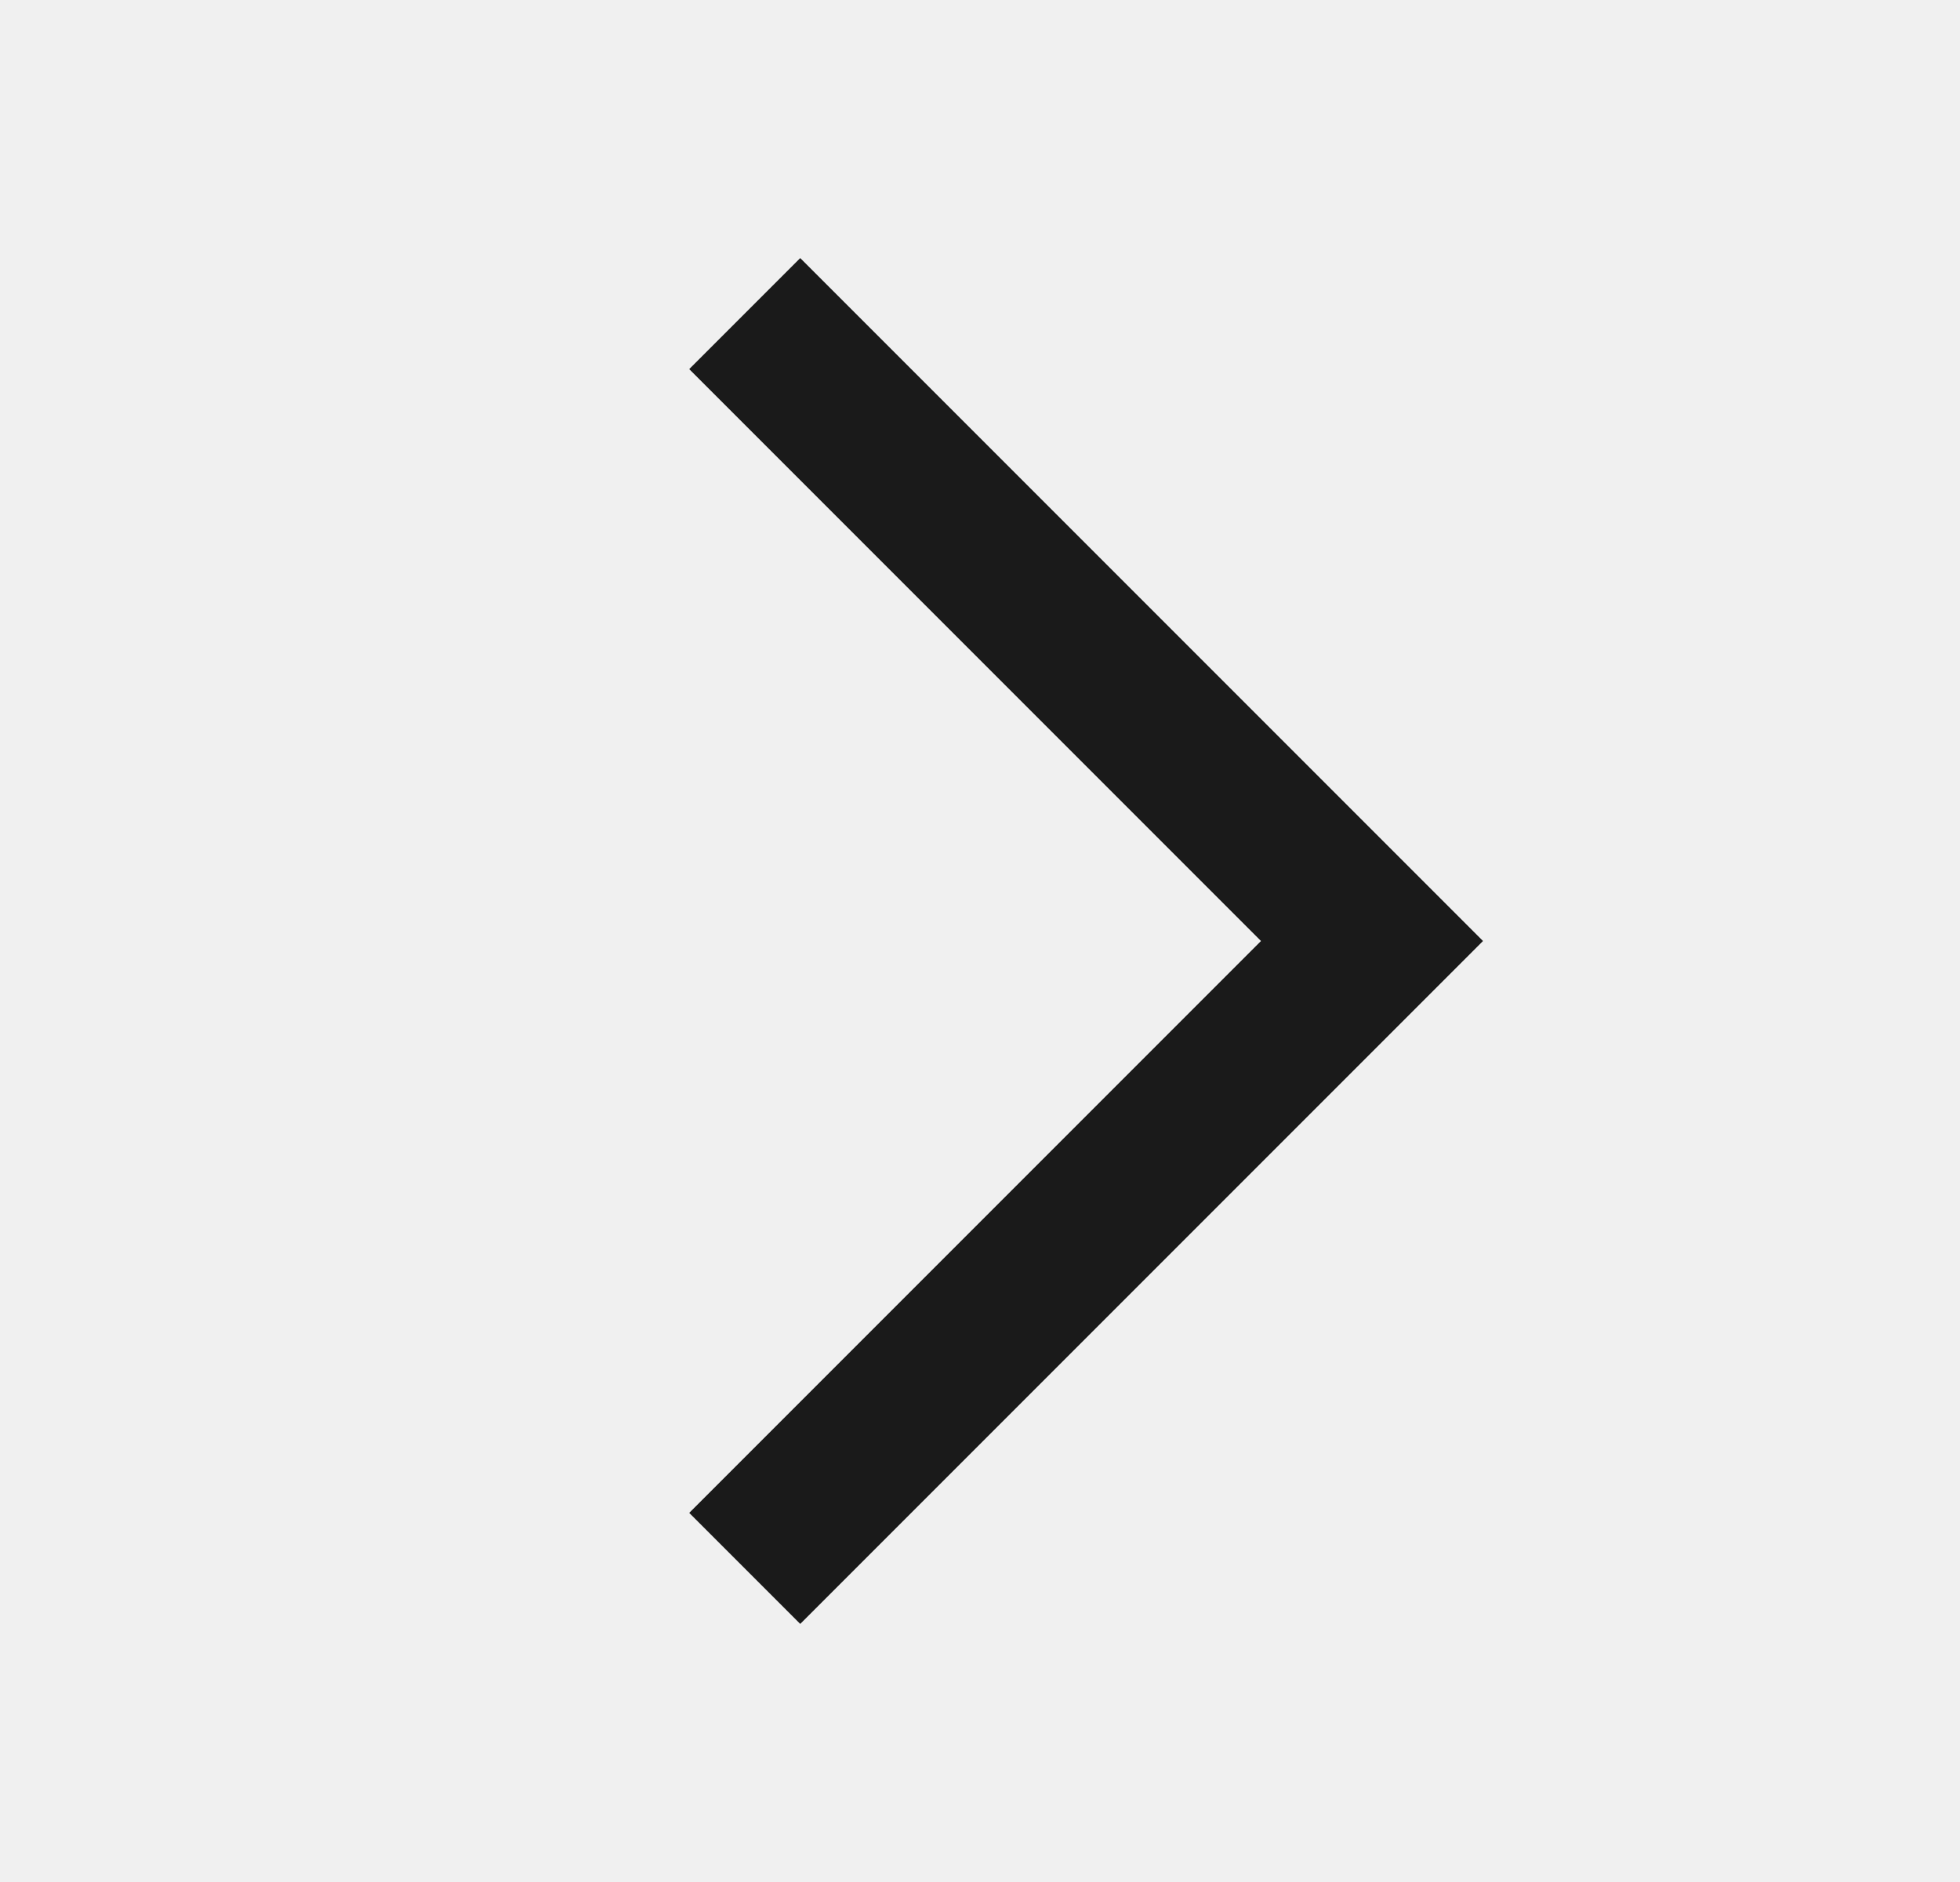
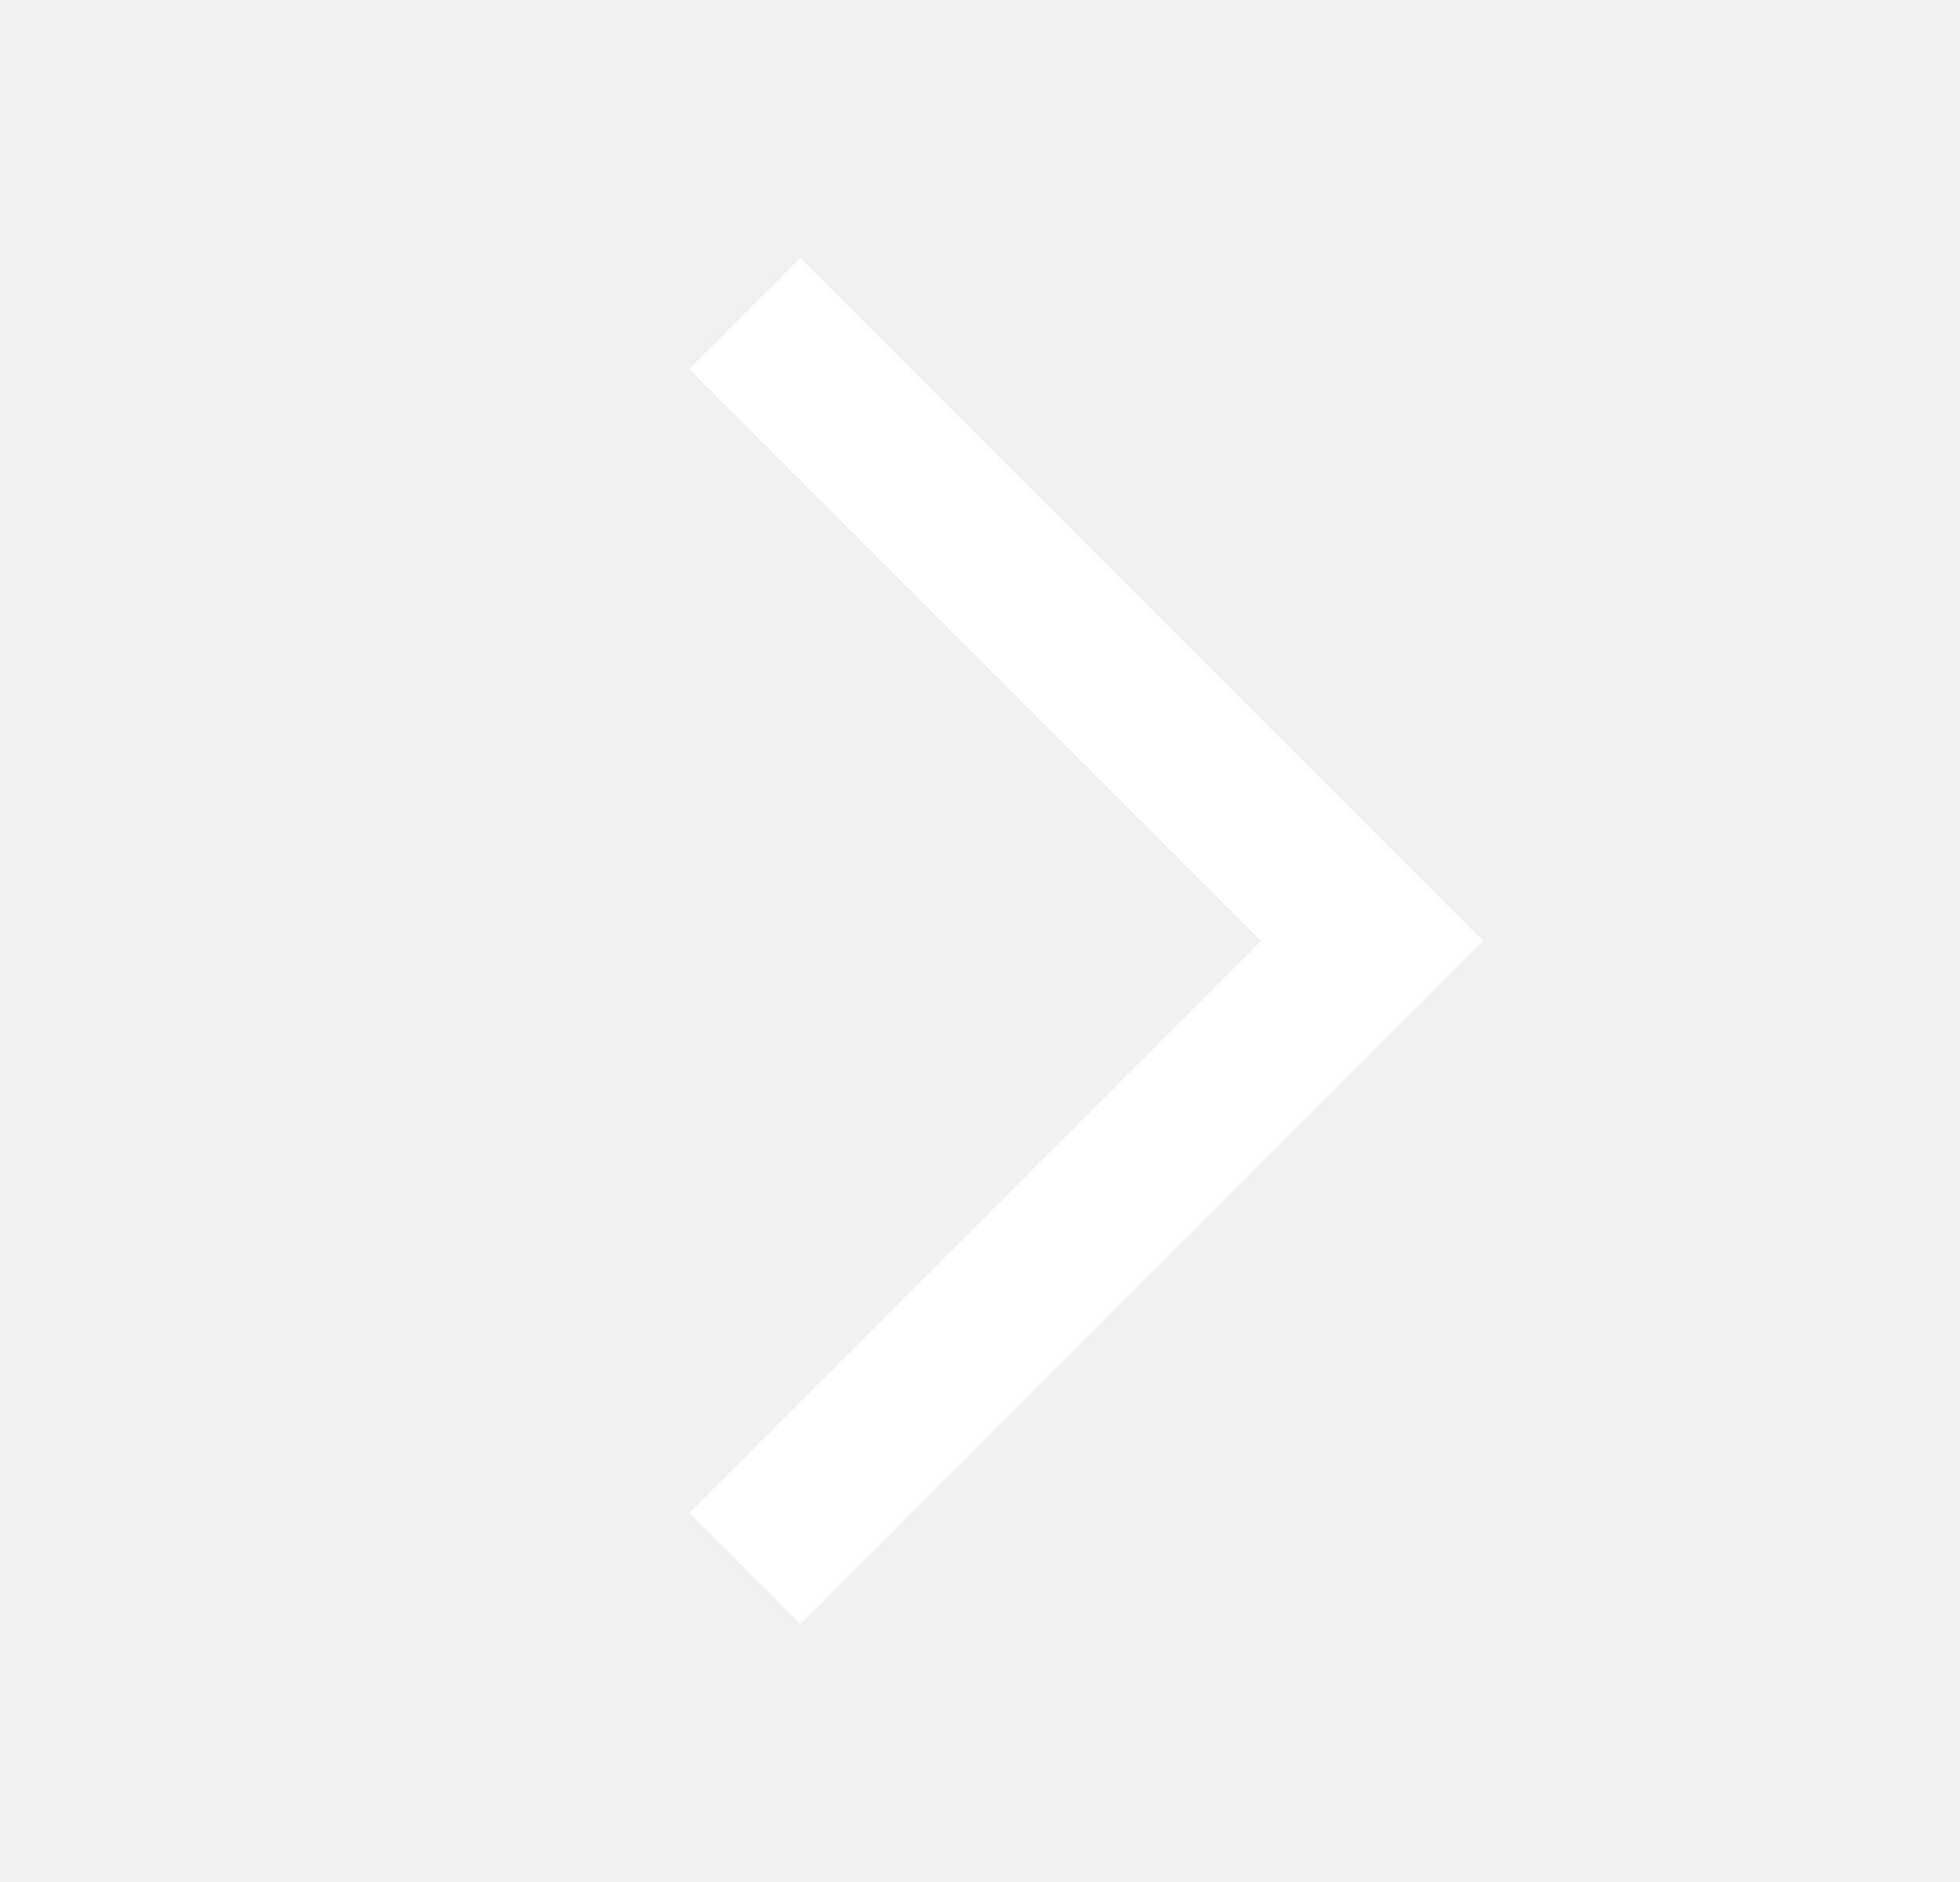
- <svg xmlns="http://www.w3.org/2000/svg" width="25" height="24" viewBox="0 0 25 24" fill="none">
-   <path d="M9.5 20L17.5 12L9.5 4" stroke="#535353" stroke-width="2" />
-   <path d="M9.5 20L17.5 12L9.5 4" stroke="#1A1A1A" stroke-width="2" />
+ <svg xmlns="http://www.w3.org/2000/svg" width="25" height="24" viewBox="0 0 25 24" fill="none" stroke="#ffffff">
+   <path d="M9.5 20L17.5 12L9.5 4" stroke-width="2" />
+   <path d="M9.5 20L17.5 12L9.5 4" stroke-width="2" />
</svg>
